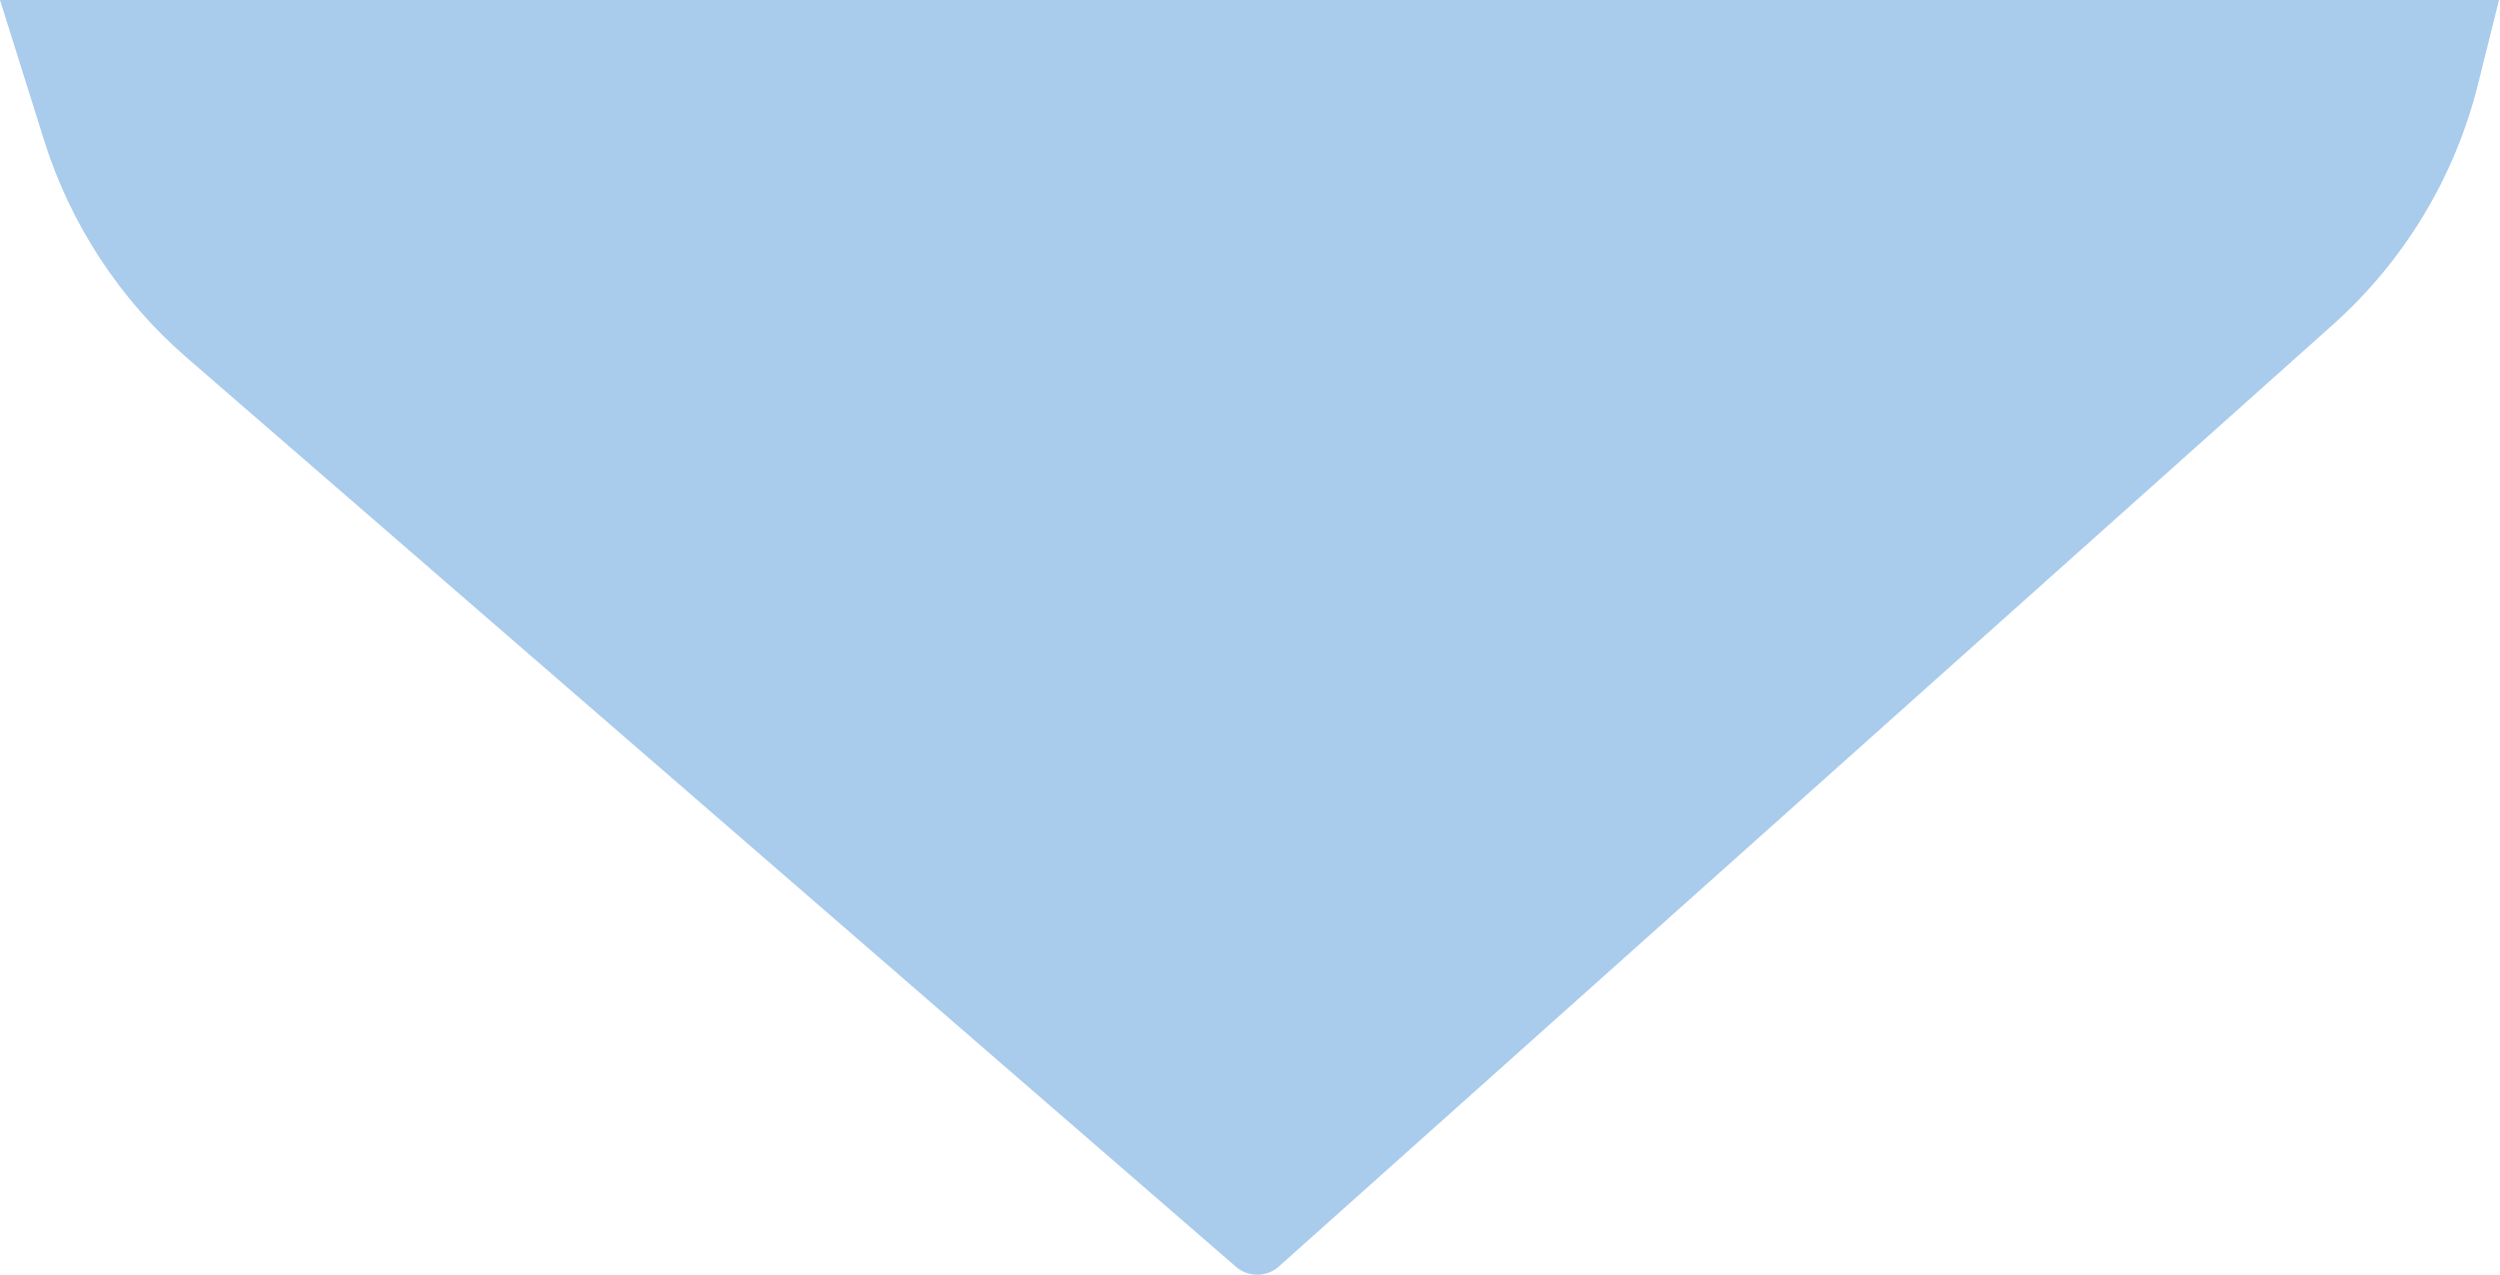
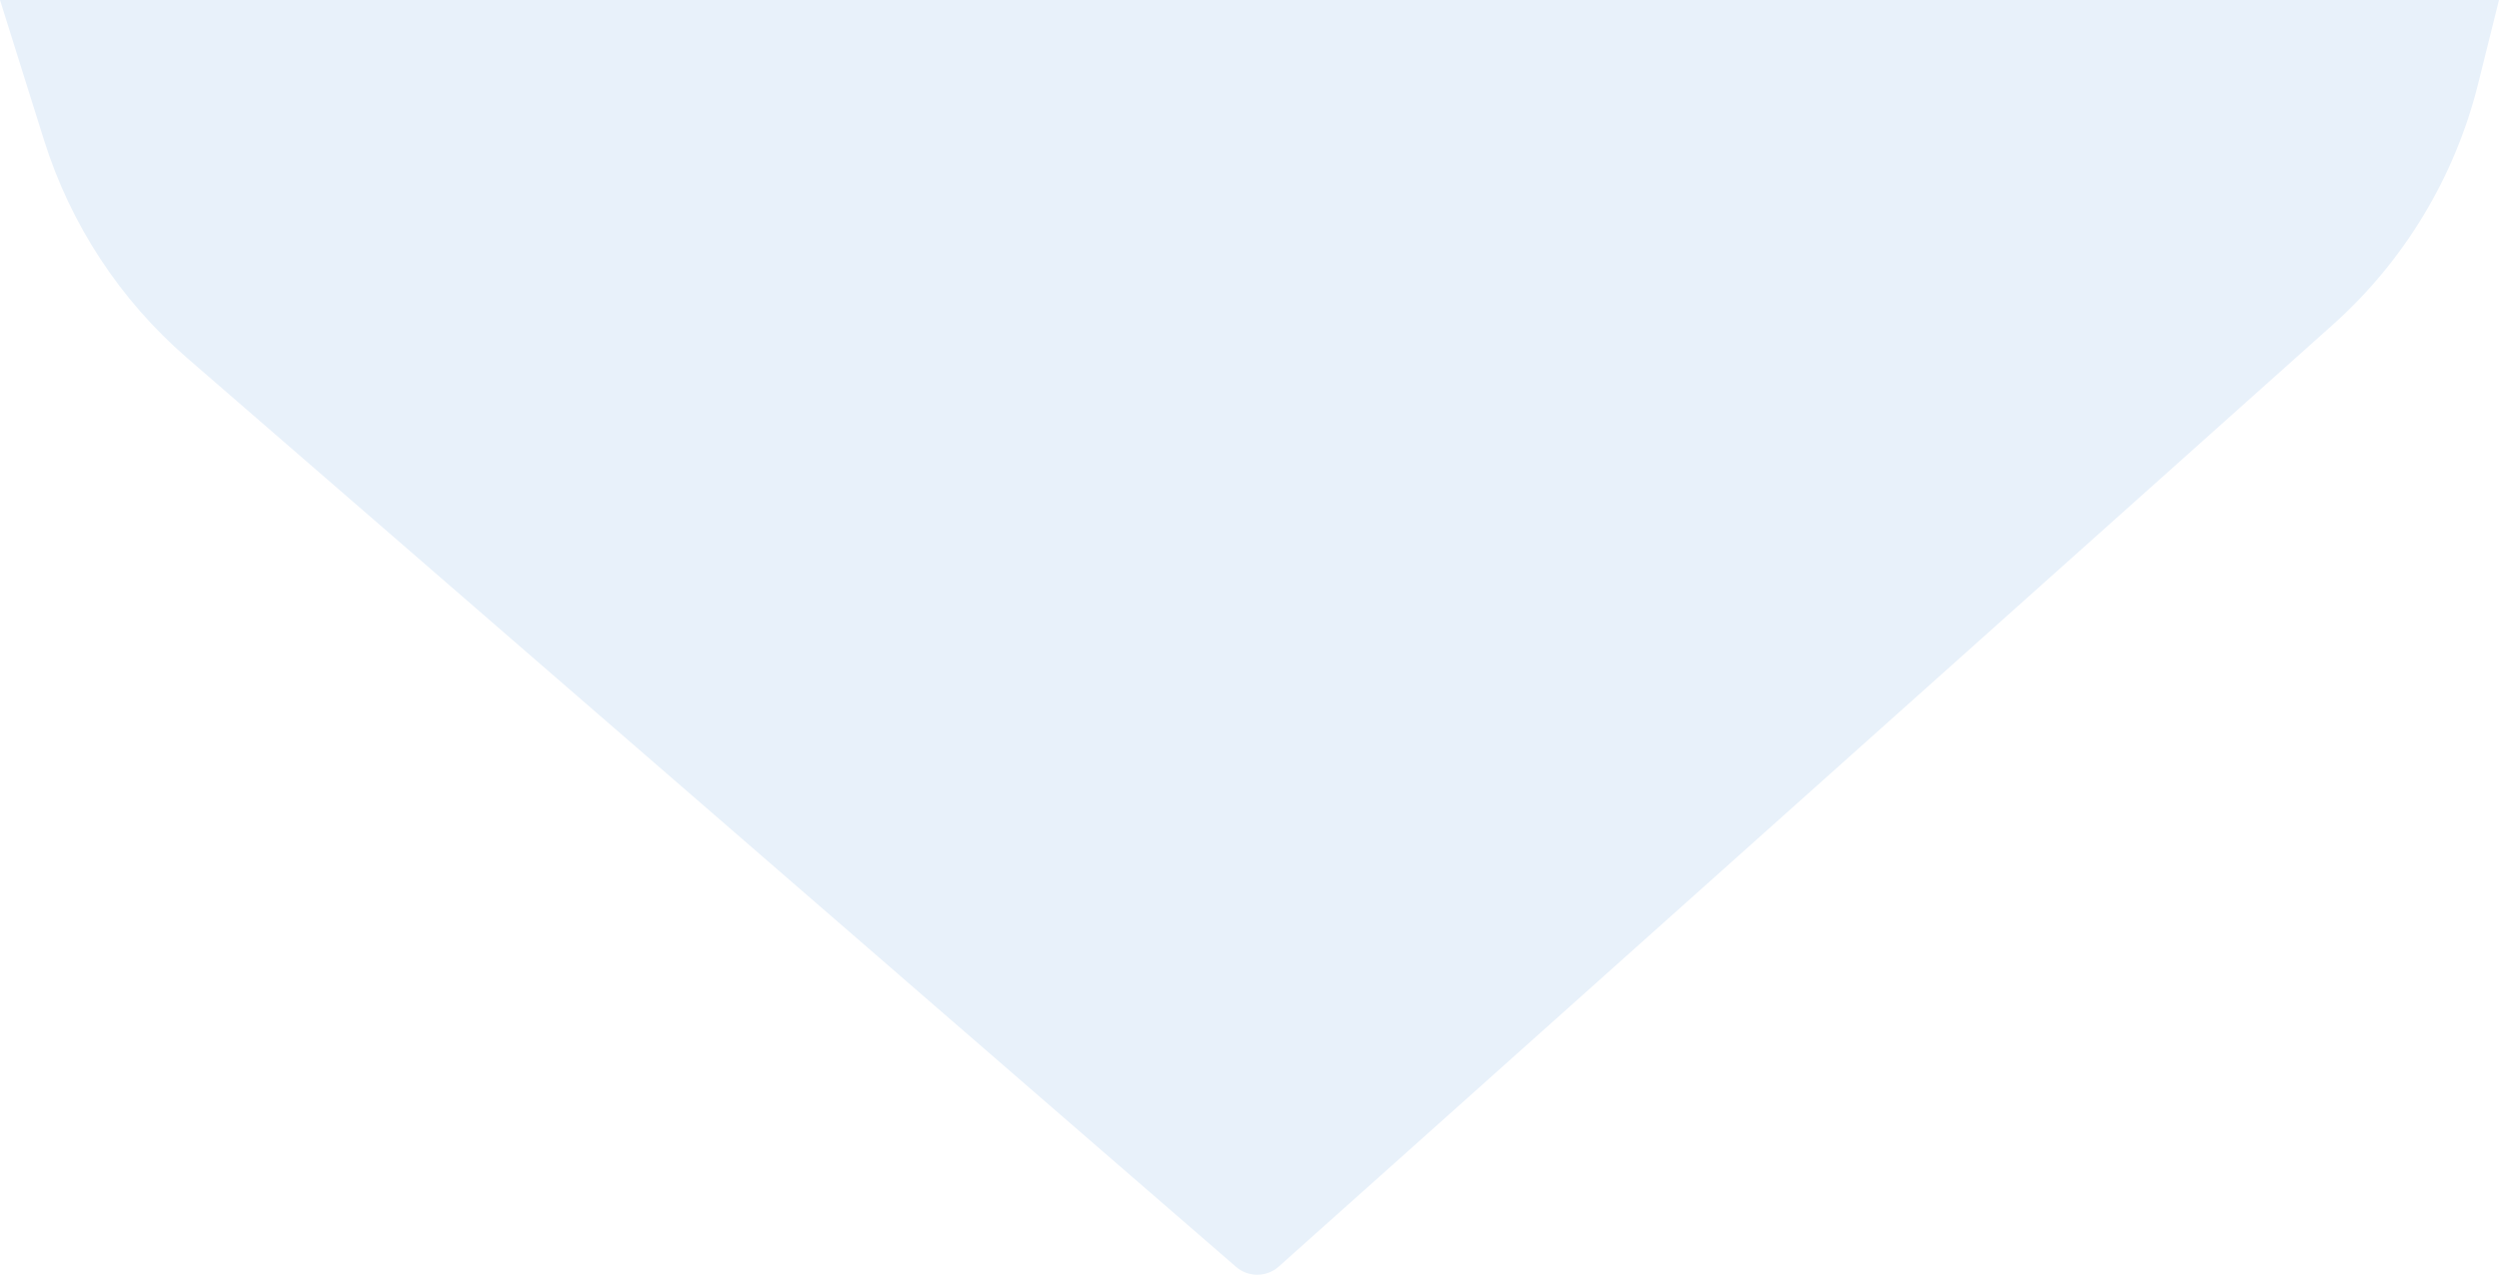
<svg xmlns="http://www.w3.org/2000/svg" id="_레이어_1" data-name=" 레이어 1" viewBox="0 0 308.99 157.68">
  <defs>
    <style>
      .cls-1 {
        fill: none;
      }

      .cls-2 {
-         fill: #a9cbec;
+         fill: #e8f1fa;
      }

      .cls-3 {
        clip-path: url(#clippath);
      }
    </style>
    <clipPath id="clippath">
      <path class="cls-1" d="M5.45,17.35L0,0h308.99l-2.59,10.4c-2.86,11.49-9.11,21.85-17.93,29.74l-130.35,116.52c-1.5,1.34-3.76,1.36-5.29.04L23.09,44.24c-8.26-7.16-14.36-16.46-17.64-26.89Z" />
    </clipPath>
  </defs>
  <g class="cls-3">
    <rect class="cls-2" x="-16.81" y="-112.65" width="342.6" height="628.09" />
  </g>
</svg>
